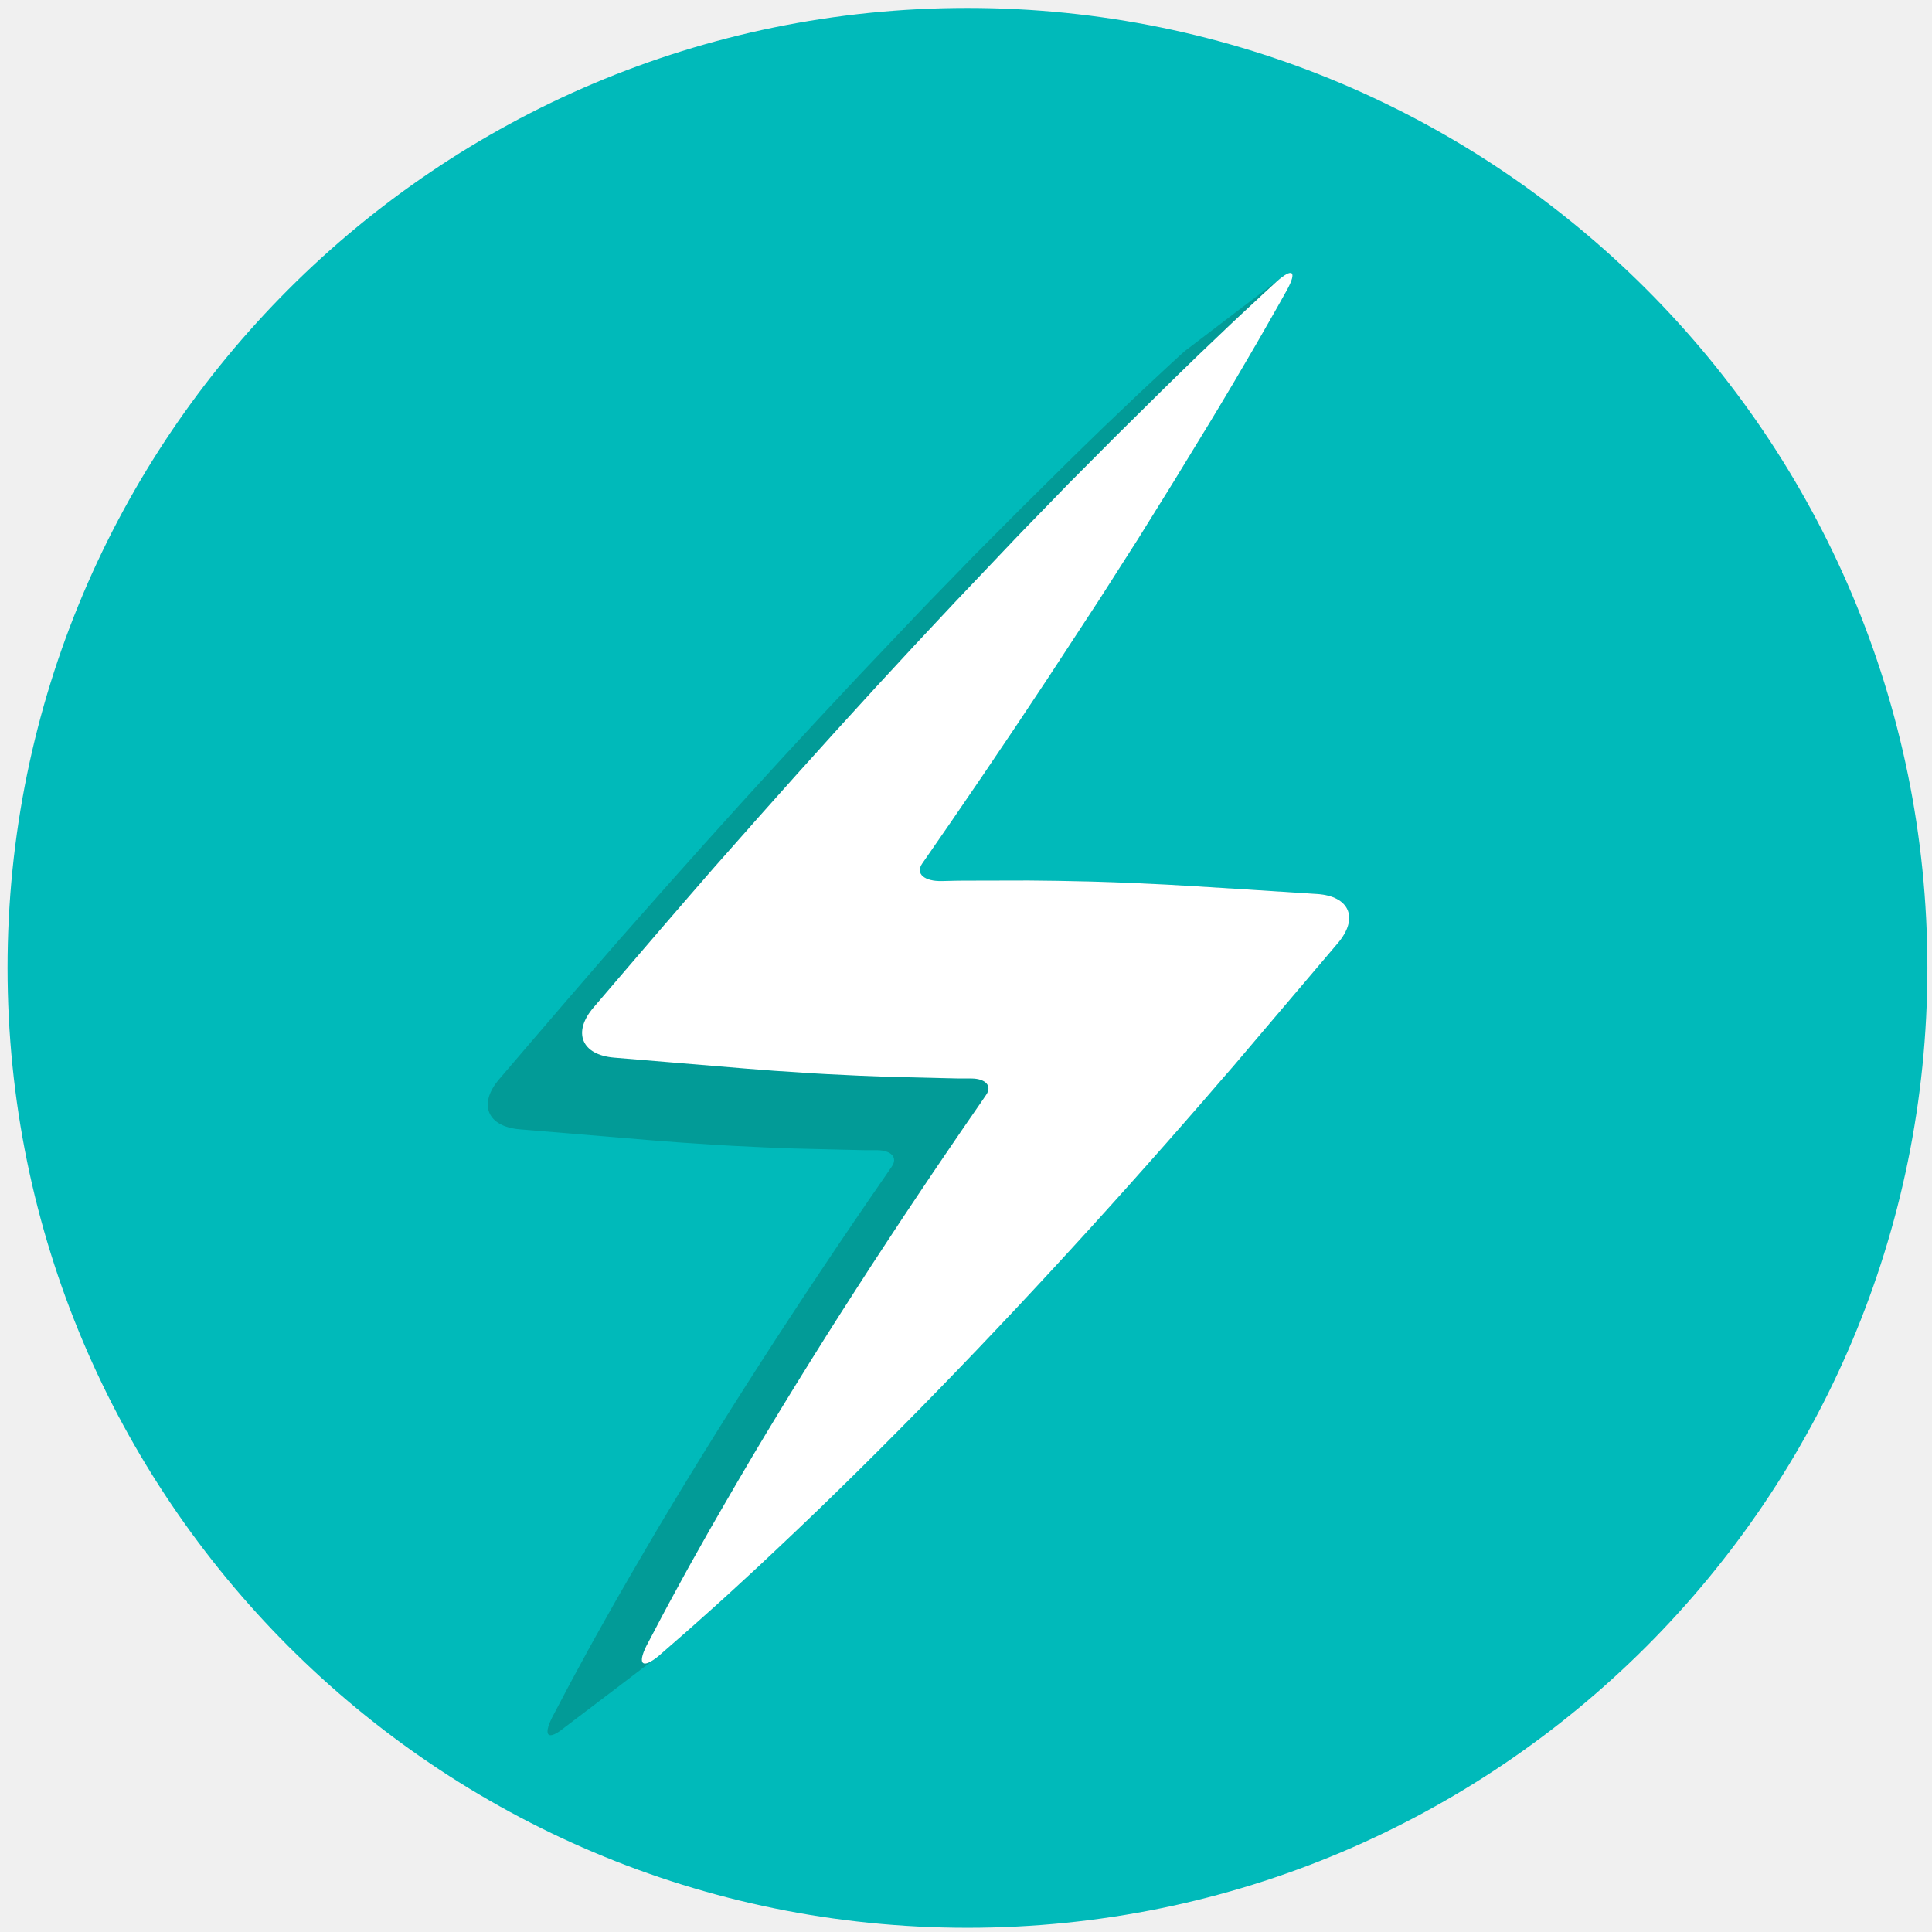
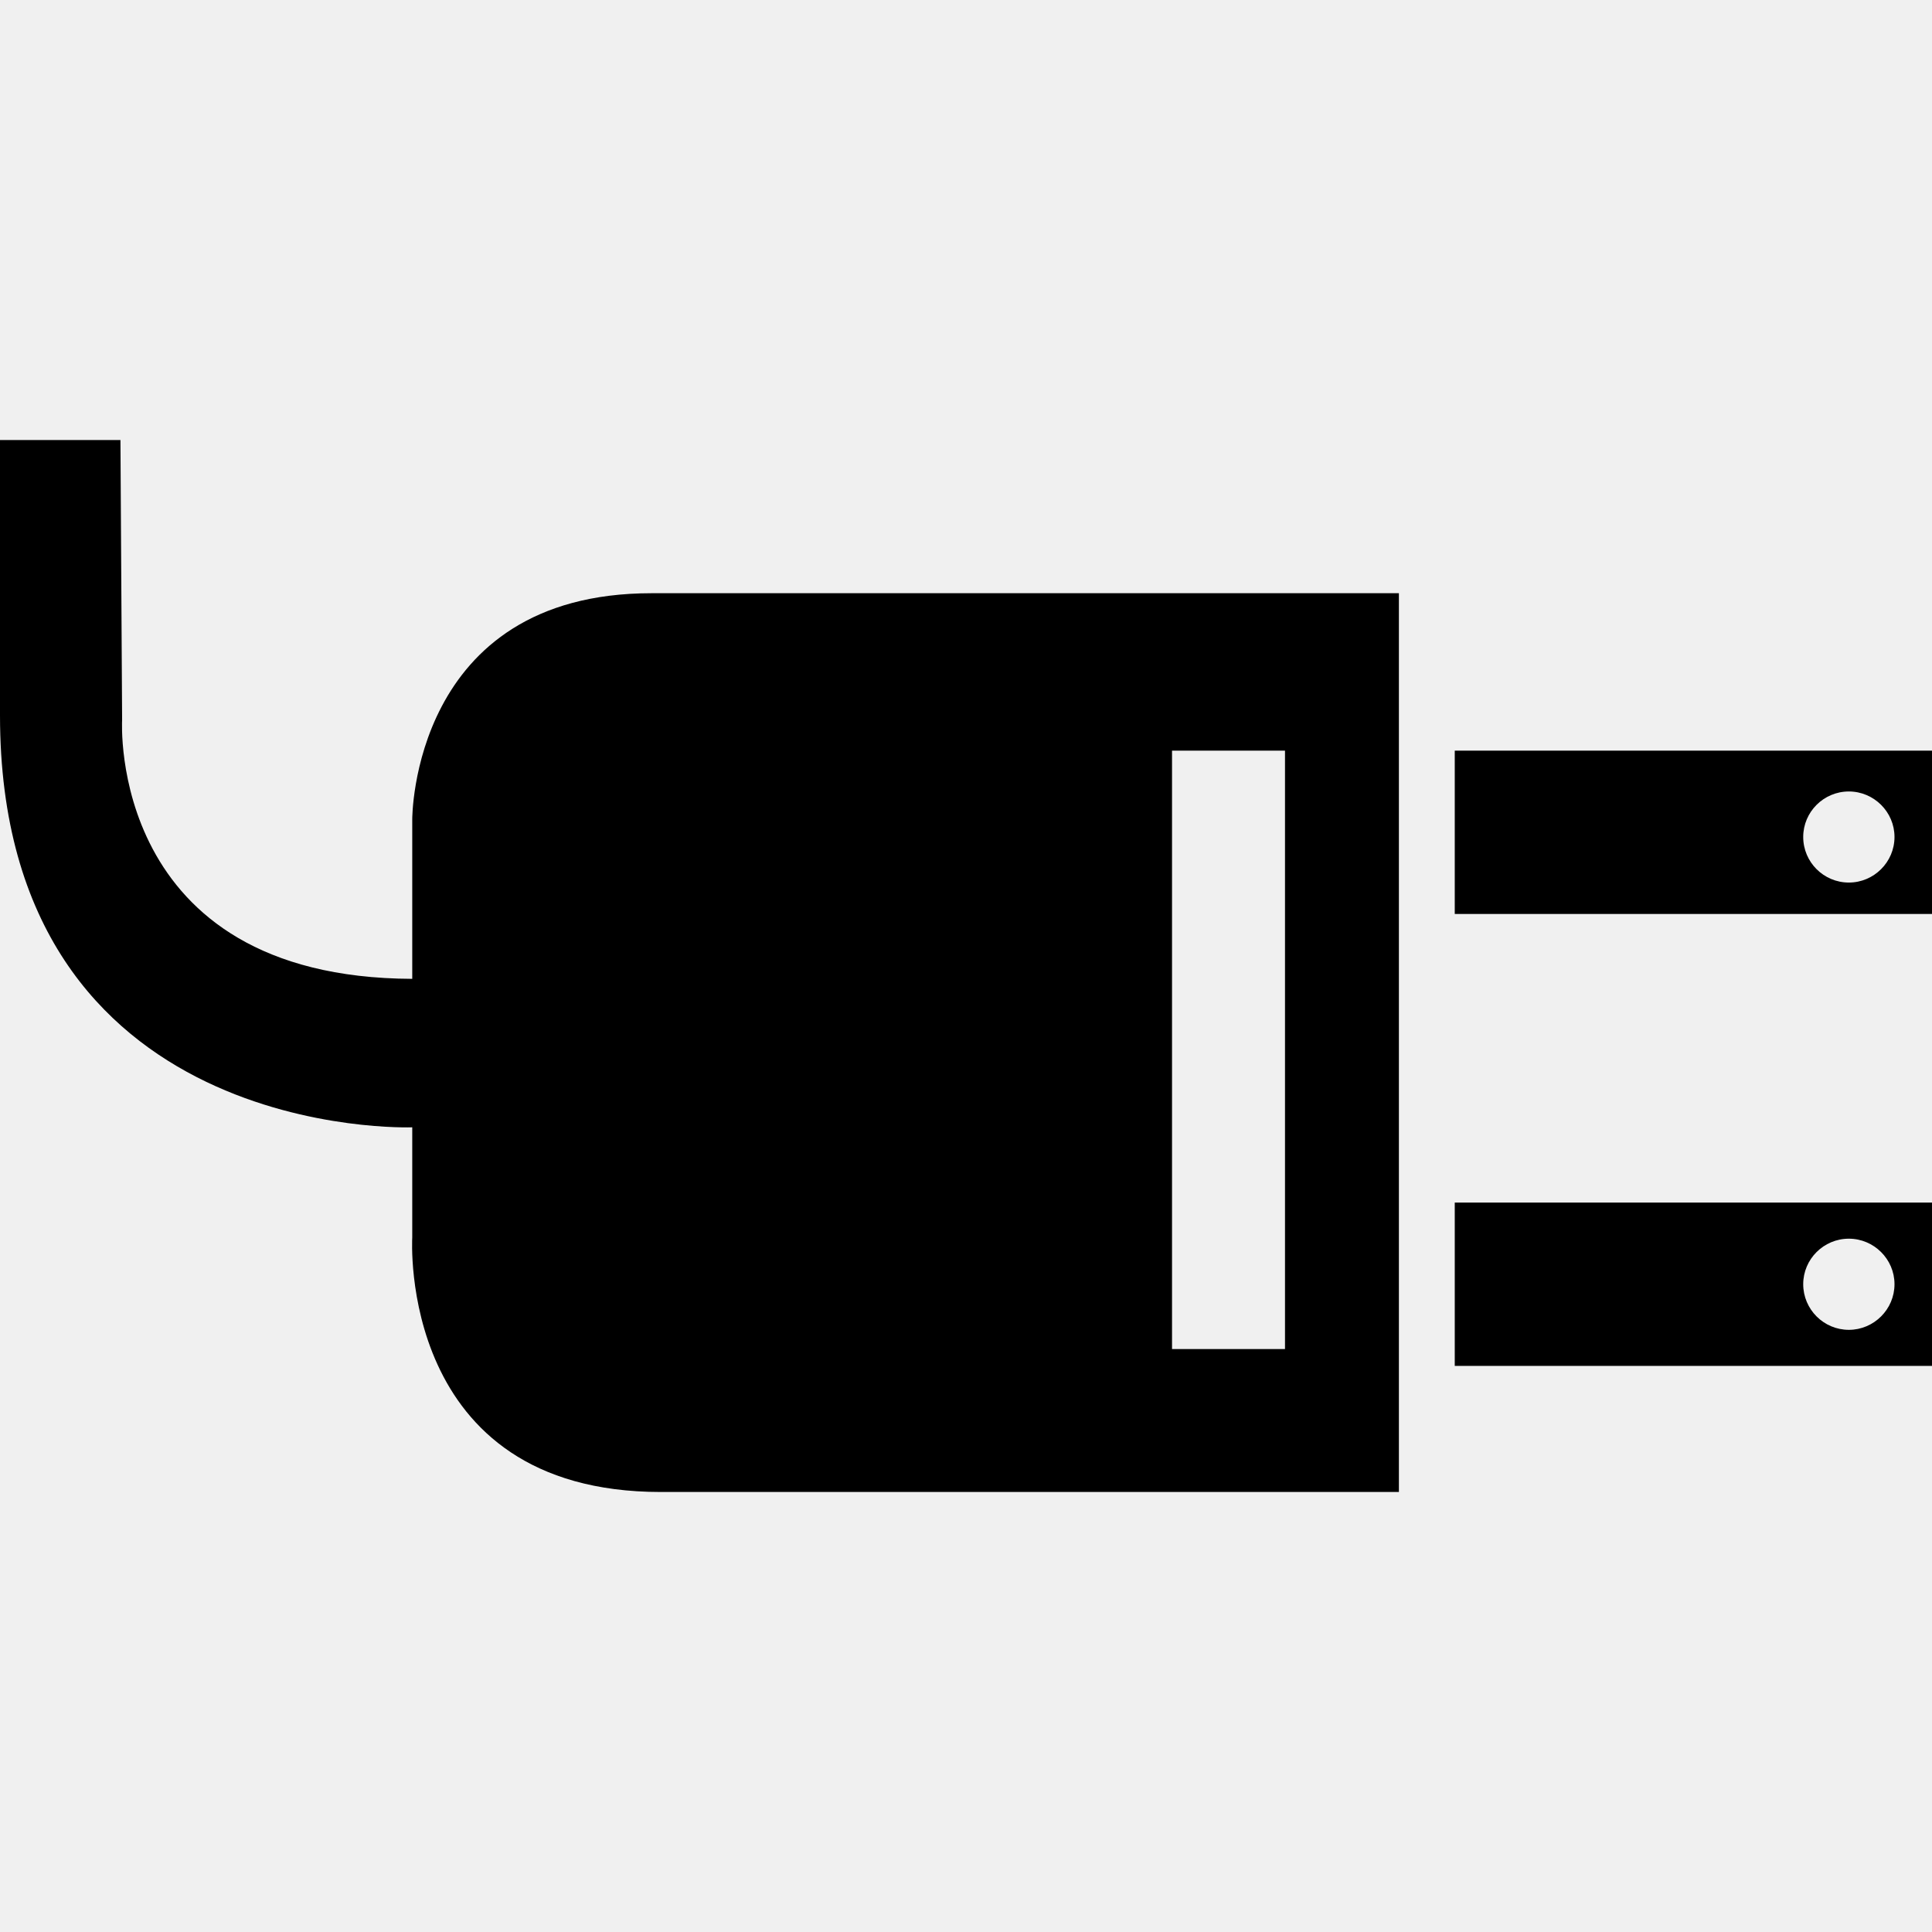
- <svg xmlns="http://www.w3.org/2000/svg" enable-background="new 0 0 512 512" height="512px" id="Layer_1" version="1.1" viewBox="0 0 512 512" width="512px" xml:space="preserve">
+ <svg xmlns="http://www.w3.org/2000/svg" version="1.1" id="Capa_1" x="0px" y="0px" viewBox="0 0 28.953 28.953" style="enable-background:new 0 0 28.953 28.953;" xml:space="preserve">
  <g>
-     <circle cx="256.389" cy="256.494" fill="#00BABA" r="254.389" />
-     <path d="M349.009,236.914l-19.507-1.247c-8.656-0.553-17.982-1.119-20.725-1.258   c-2.743-0.139-11.656-0.54-13.713-0.606s-4.862-0.155-6.233-0.196s-6.669-0.143-8.726-0.18c-2.057-0.037-5.423-0.077-7.479-0.089   c-2.057-0.011-8.227,0.002-13.712,0.03c0,0,0,0-4.986,0.017c-4.294,0.105-4.294,0.105-4.294,0.105   c-4.723,0.102-7.082-1.979-5.241-4.624s5.3-7.652,7.689-11.126s6.281-9.173,8.65-12.664c2.369-3.49,6.228-9.215,8.576-12.722   c2.348-3.507,6.173-9.259,8.499-12.783s8.104-12.353,12.839-19.62c0,0,2.573-3.949,8.064-12.61   c2.765-4.315,2.765-4.315,2.765-4.315c2.992-4.785,7.259-11.651,9.481-15.257c2.223-3.606,6.439-10.511,9.37-15.345   c0,0,0,0,2.656-4.401c2.665-4.394,5.267-8.838,7.861-13.288c2.621-4.429,5.154-8.927,7.711-13.406   c2.527-4.503,2.527-4.503,2.527-4.503c2.557-4.706,1.602-5.857-2.053-2.819c-0.359,0.245-23.372,17.731-23.809,18.095   c-0.548,0.374-1.182,0.875-1.913,1.527c0,0,0,0-3.802,3.494c-3.771,3.518-7.568,7.017-11.276,10.585   c-3.735,3.547-7.462,7.101-11.126,10.704c-3.673,3.596-3.673,3.596-3.673,3.596c-4.031,3.963-9.783,9.653-12.782,12.645   c-2.999,2.992-8.7,8.721-12.67,12.733c0,0,0,0-3.565,3.682c-7.168,7.334-10.421,10.745-10.421,10.745   c-5.985,6.278-13.251,13.929-16.146,17.003c-2.895,3.074-7.615,8.118-10.488,11.208c-2.874,3.091-7.559,8.162-10.412,11.269   c-2.853,3.107-7.505,8.205-10.338,11.328s-7.453,8.246-10.268,11.383c-2.814,3.138-7.404,8.284-10.2,11.437   c-2.796,3.152-8.125,9.177-11.842,13.389c0,0,0,0-3.347,3.854c-3.348,3.853-3.348,3.853-3.348,3.853   c-3.683,4.238-11.312,13.097-16.952,19.687l-8.36,9.768c-5.64,6.59-3.182,12.57,5.461,13.29l15.682,1.305   c8.644,0.72,17.399,1.449,19.456,1.62c2.057,0.171,5.423,0.43,7.48,0.575s5.984,0.403,8.727,0.573c0,0,0,0,2.493,0.151   c2.493,0.142,2.493,0.142,2.493,0.142c2.743,0.141,6.669,0.331,8.726,0.423c2.057,0.092,5.423,0.222,7.48,0.288   s8.228,0.217,13.713,0.335c0,0,0,0,4.986,0.111c3.451,0.004,3.451,0.004,3.451,0.004c3.796,0.028,5.545,1.989,3.886,4.358   c0,0,0,0-1.486,2.171c-2.797,4.08-5.634,8.126-8.396,12.233c-2.772,4.099-5.569,8.178-8.302,12.307   c-2.75,4.116-5.5,8.233-8.206,12.383c-2.729,4.133-5.424,8.293-8.106,12.462c-2.703,4.153-5.336,8.362-8.004,12.543   c-2.633,4.208-5.283,8.404-7.881,12.64c-2.612,4.225-5.2,8.47-7.765,12.732c-2.559,4.267-5.127,8.527-7.622,12.845   c-2.495,4.318-5.028,8.606-7.493,12.948c-2.436,4.365-4.925,8.688-7.317,13.087c-2.396,4.397-4.798,8.788-7.114,13.248   c-2.344,4.437-2.344,4.437-2.344,4.437c-2.452,4.955-0.986,6.137,3.251,2.648c0.37-0.257,24.601-18.668,25.047-19.037   c0,0,0,0,3.78-3.302c3.808-3.278,7.53-6.625,11.259-9.967c3.732-3.339,7.368-6.754,11.056-10.127   c3.659-3.396,7.251-6.847,10.88-10.267c3.629-3.42,7.186-6.898,10.751-10.37c3.559-3.476,7.096-6.969,10.608-10.482   c3.526-3.502,7-7.045,10.491-10.575c3.456-3.557,6.948-7.087,10.369-10.672c3.441-3.569,6.871-7.147,10.266-10.753   c3.418-3.588,6.793-7.209,10.167-10.831c3.39-3.61,6.718-7.269,10.071-10.908c3.362-3.632,6.649-7.323,9.977-10.982   c3.33-3.657,6.588-7.371,9.886-11.053c3.303-3.678,6.531-7.417,9.8-11.122c3.272-3.703,6.481-7.456,9.715-11.189   c3.241-3.728,3.241-3.728,3.241-3.728c3.516-4.139,10.987-12.935,16.602-19.546l11.04-12.999   C360.154,243.33,357.665,237.468,349.009,236.914z" fill="#029B97" />
-     <path d="M329.502,235.667c-8.656-0.553-17.982-1.119-20.725-1.258c-2.743-0.138-11.656-0.539-13.713-0.606   c-2.057-0.067-4.862-0.155-6.233-0.196s-6.669-0.143-8.726-0.18c-2.057-0.037-5.423-0.077-7.48-0.088   c-2.057-0.011-8.227,0.002-13.712,0.03c0,0,0,0-4.986,0.017c-4.294,0.105-4.294,0.105-4.294,0.105   c-4.723,0.102-7.082-1.979-5.241-4.624c1.84-2.645,5.3-7.652,7.689-11.126c2.388-3.475,6.281-9.173,8.65-12.664   s6.228-9.215,8.576-12.722c2.348-3.507,6.173-9.259,8.499-12.783c2.326-3.524,8.104-12.353,12.839-19.62   c0,0,2.573-3.949,8.064-12.61c2.765-4.315,2.765-4.315,2.765-4.315c2.992-4.785,7.259-11.651,9.482-15.257   c2.223-3.606,6.439-10.511,9.37-15.345c0,0,0,0,2.656-4.401c2.665-4.394,5.267-8.838,7.861-13.288   c2.621-4.429,5.154-8.927,7.711-13.406c2.527-4.503,2.527-4.503,2.527-4.503c2.718-5.002,1.469-5.991-2.775-2.197   c0,0,0,0-3.802,3.494c-3.771,3.518-7.568,7.017-11.276,10.585c-3.735,3.547-7.462,7.1-11.126,10.704   c-3.673,3.596-3.673,3.596-3.673,3.596c-4.031,3.963-9.783,9.653-12.782,12.644c-2.999,2.992-8.7,8.722-12.67,12.733   c0,0,0,0-3.564,3.682c-7.168,7.334-10.421,10.745-10.421,10.745c-5.985,6.278-13.251,13.929-16.146,17.003   s-7.615,8.118-10.488,11.208c-2.874,3.091-7.559,8.162-10.412,11.269c-2.853,3.107-7.505,8.205-10.338,11.328   c-2.833,3.123-7.453,8.245-10.267,11.383c-2.814,3.138-7.404,8.284-10.2,11.437c-2.796,3.152-8.125,9.177-11.842,13.389   c0,0,0,0-3.347,3.854c-3.348,3.853-3.348,3.853-3.348,3.853c-3.683,4.238-11.312,13.097-16.952,19.687l-8.36,9.768   c-5.64,6.59-3.182,12.57,5.461,13.29l15.682,1.306c8.644,0.72,17.399,1.449,19.456,1.62c2.057,0.171,5.423,0.43,7.48,0.575   c2.057,0.145,5.984,0.403,8.727,0.573c0,0,0,0,2.493,0.151c2.493,0.142,2.493,0.142,2.493,0.142   c2.743,0.141,6.669,0.331,8.726,0.423c2.057,0.092,5.423,0.222,7.48,0.288c2.057,0.066,8.228,0.217,13.713,0.335   c0,0,0,0,4.986,0.111c3.451,0.004,3.451,0.004,3.451,0.004c3.796,0.028,5.545,1.989,3.886,4.358c0,0,0,0-1.486,2.171   c-2.796,4.079-5.634,8.126-8.396,12.233c-2.772,4.099-5.569,8.178-8.302,12.307c-2.75,4.116-5.5,8.233-8.206,12.383   c-2.729,4.133-5.424,8.293-8.107,12.462c-2.703,4.153-5.336,8.362-8.004,12.543c-2.633,4.209-5.283,8.404-7.881,12.64   c-2.612,4.225-5.2,8.47-7.765,12.732c-2.559,4.267-5.127,8.527-7.622,12.845c-2.495,4.318-5.028,8.606-7.493,12.948   c-2.436,4.365-4.925,8.688-7.317,13.087c-2.396,4.397-4.798,8.788-7.114,13.248c-2.344,4.437-2.344,4.437-2.344,4.437   c-2.461,4.974-0.977,6.149,3.299,2.611c0,0,0,0,3.78-3.301c3.808-3.278,7.53-6.626,11.259-9.967   c3.732-3.339,7.368-6.754,11.056-10.127c3.659-3.397,7.251-6.847,10.88-10.267c3.629-3.421,7.186-6.898,10.751-10.37   c3.559-3.475,7.096-6.969,10.608-10.483c3.526-3.502,7-7.045,10.491-10.574c3.456-3.557,6.947-7.087,10.369-10.672   c3.441-3.569,6.871-7.147,10.266-10.753c3.418-3.588,6.793-7.209,10.167-10.832c3.39-3.609,6.718-7.269,10.07-10.908   c3.362-3.632,6.649-7.323,9.977-10.982c3.33-3.657,6.589-7.371,9.886-11.053c3.303-3.678,6.531-7.416,9.799-11.122   c3.272-3.703,6.481-7.456,9.715-11.189c3.241-3.728,3.241-3.728,3.241-3.728c3.516-4.139,10.987-12.935,16.602-19.546l11.04-12.999   c5.615-6.611,3.126-12.473-5.53-13.026L329.502,235.667z" fill="#FFFFFF" />
+     <path d="M6.178,12.278v2.391c-4.573-0.016-4.348-3.878-4.348-3.878L1.805,6.594H0v4.124c0,6.415,6.178,6.176,6.178,6.176v-0.153   v1.806c0,0-0.227,3.812,3.725,3.812c4.682,0,11.061,0,11.061,0V8.89c0,0-6.508,0-11.201,0C6.164,8.89,6.178,12.278,6.178,12.278z    M17.564,11.249h1.693v8.968h-1.693V11.249z" />
+     <path d="M21.801,20.469h7.152v-2.447h-7.152V20.469z M27.707,18.563c0.375,0,0.684,0.306,0.684,0.682   c0,0.377-0.309,0.684-0.684,0.684c-0.377,0-0.684-0.307-0.684-0.684C27.023,18.869,27.33,18.563,27.707,18.563z" />
+     <path d="M21.801,11.249v2.448h7.152v-2.448H21.801z M27.707,13.226c-0.377,0-0.684-0.306-0.684-0.683   c0-0.376,0.307-0.682,0.684-0.682c0.375,0,0.684,0.306,0.684,0.682C28.391,12.92,28.082,13.226,27.707,13.226z" />
+     <g>
+ 	</g>
+     <g>
+ 	</g>
+     <g>
+ 	</g>
+     <g>
+ 	</g>
+     <g>
+ 	</g>
+     <g>
+ 	</g>
+     <g>
+ 	</g>
+     <g>
+ 	</g>
+     <g>
+ 	</g>
+     <g>
+ 	</g>
+     <g>
+ 	</g>
+     <g>
+ 	</g>
+     <g>
+ 	</g>
+     <g>
+ 	</g>
+     <g>
+ 	</g>
  </g>
+   <g>
+ </g>
+   <g>
+ </g>
+   <g>
+ </g>
+   <g>
+ </g>
+   <g>
+ </g>
+   <g>
+ </g>
+   <g>
+ </g>
+   <g>
+ </g>
+   <g>
+ </g>
+   <g>
+ </g>
+   <g>
+ </g>
+   <g>
+ </g>
+   <g>
+ </g>
+   <g>
+ </g>
+   <g>
+ </g>
</svg>
